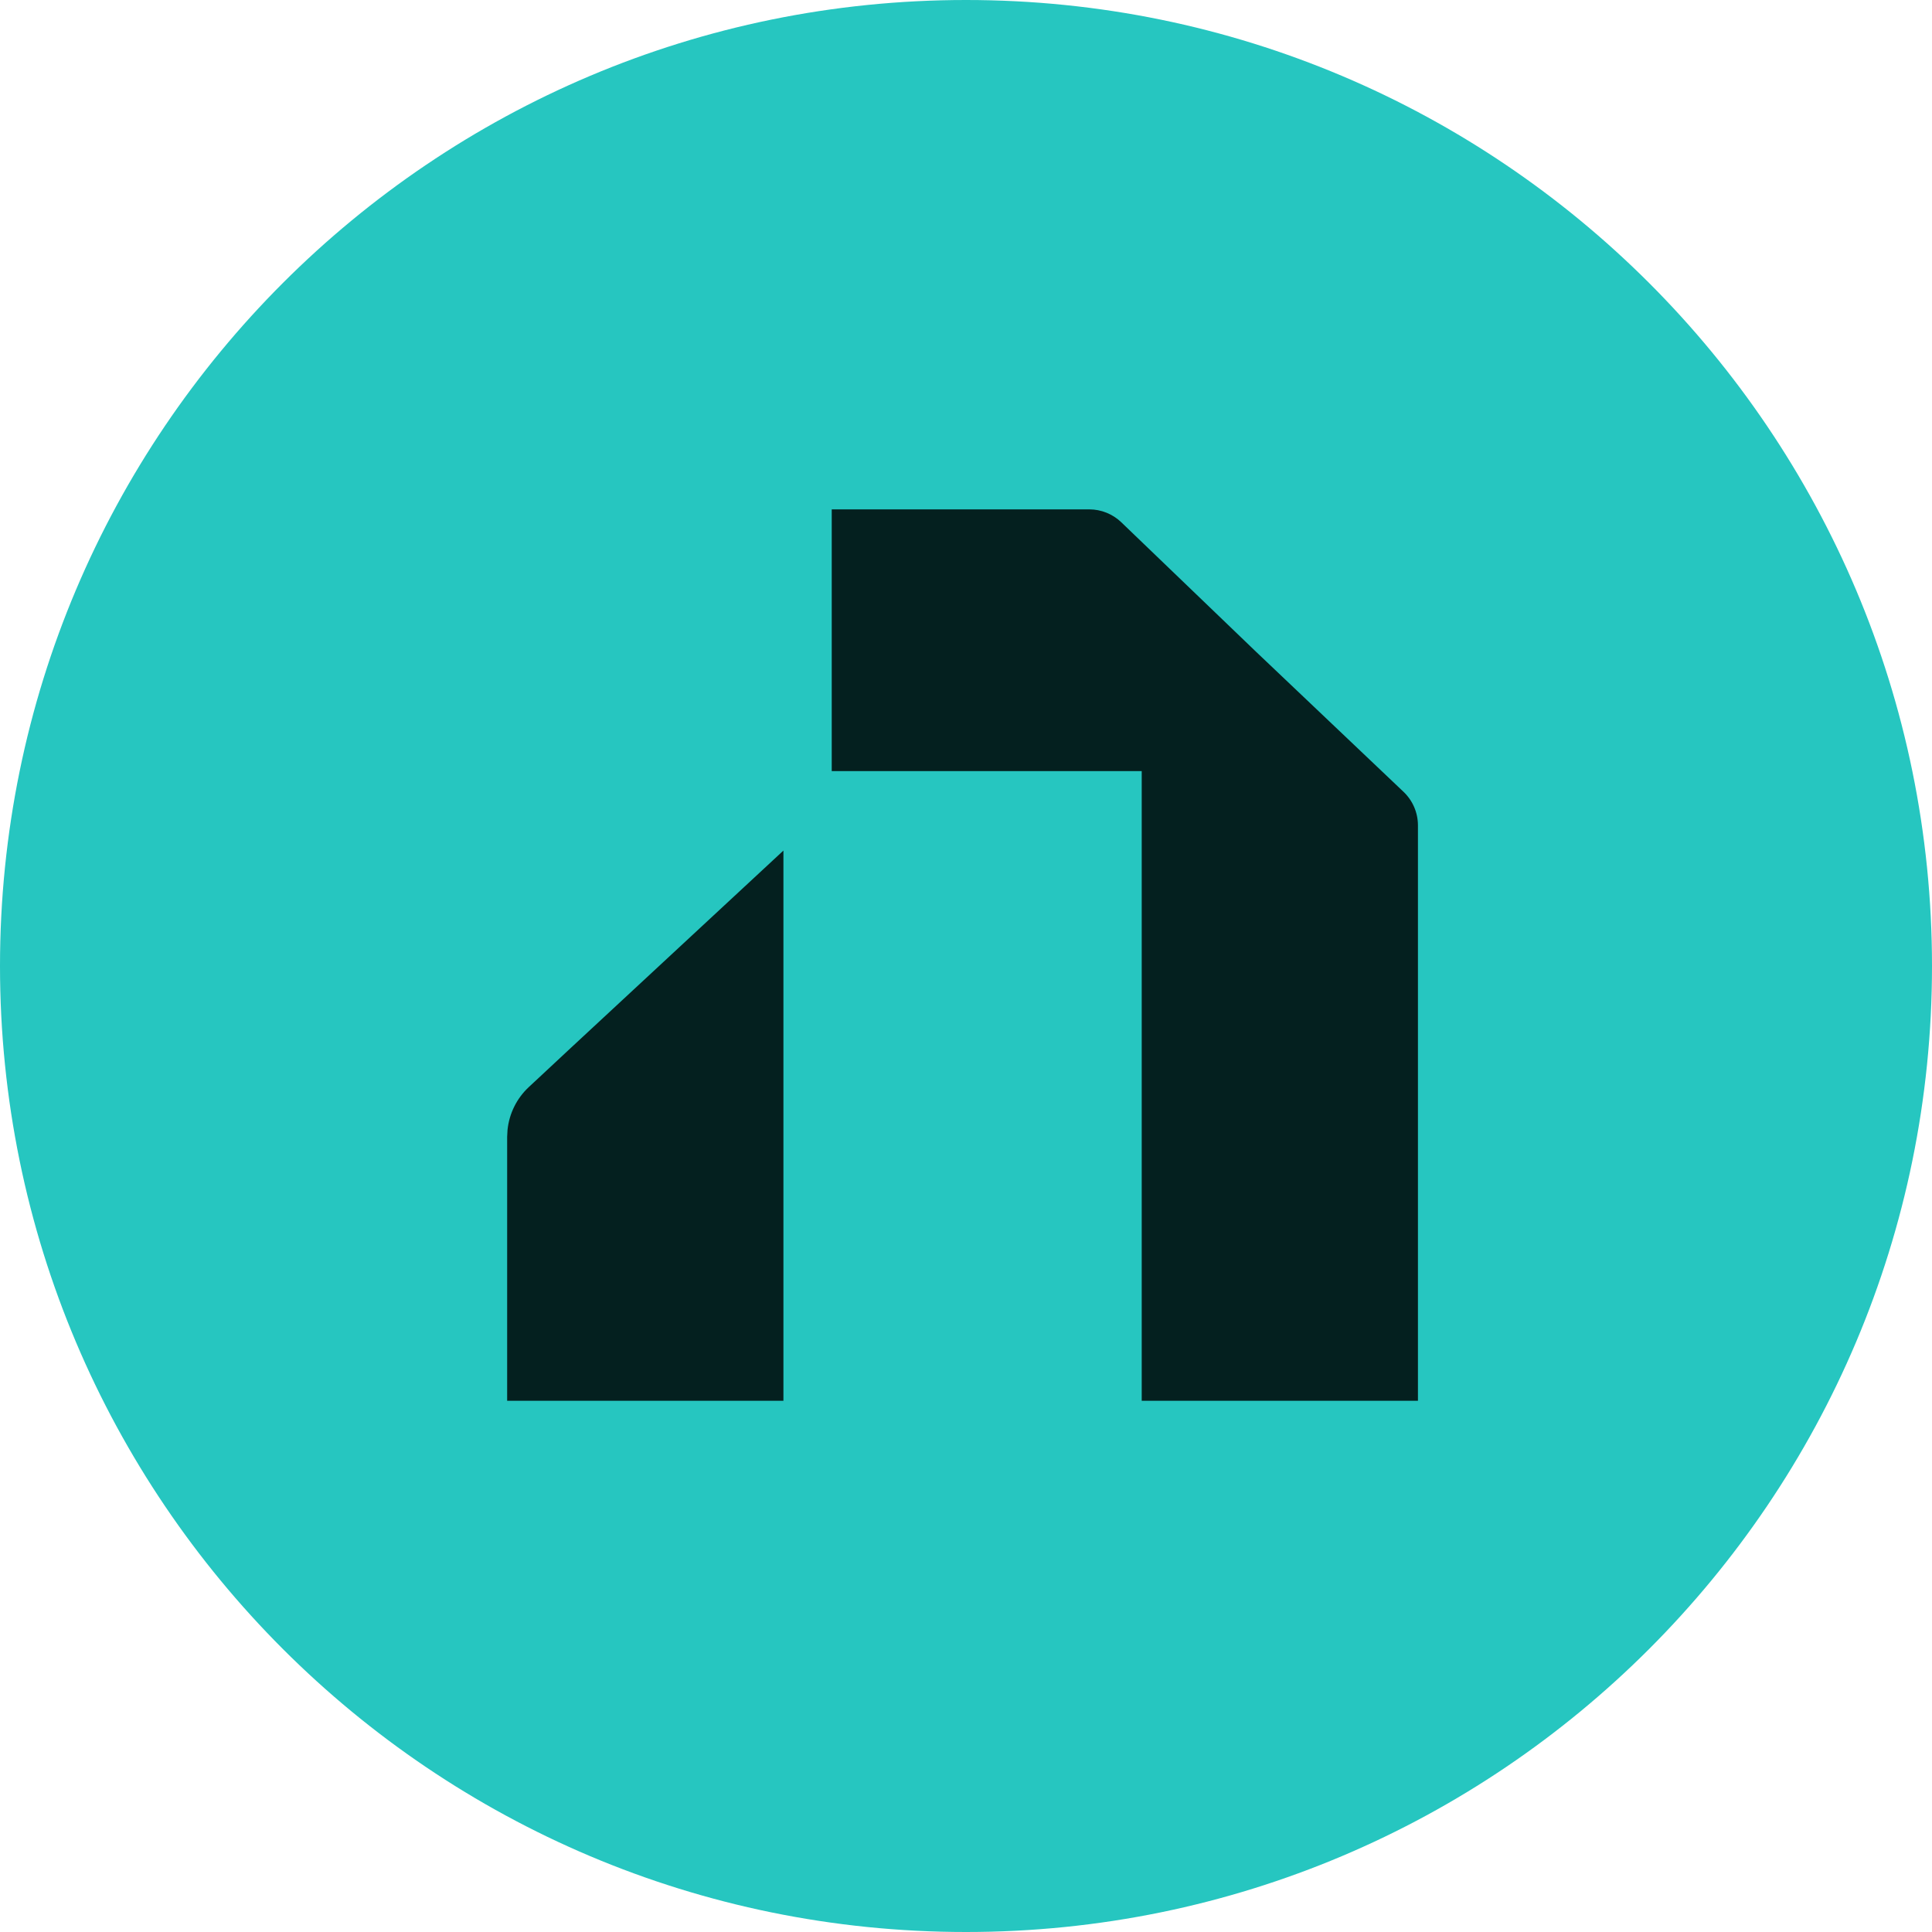
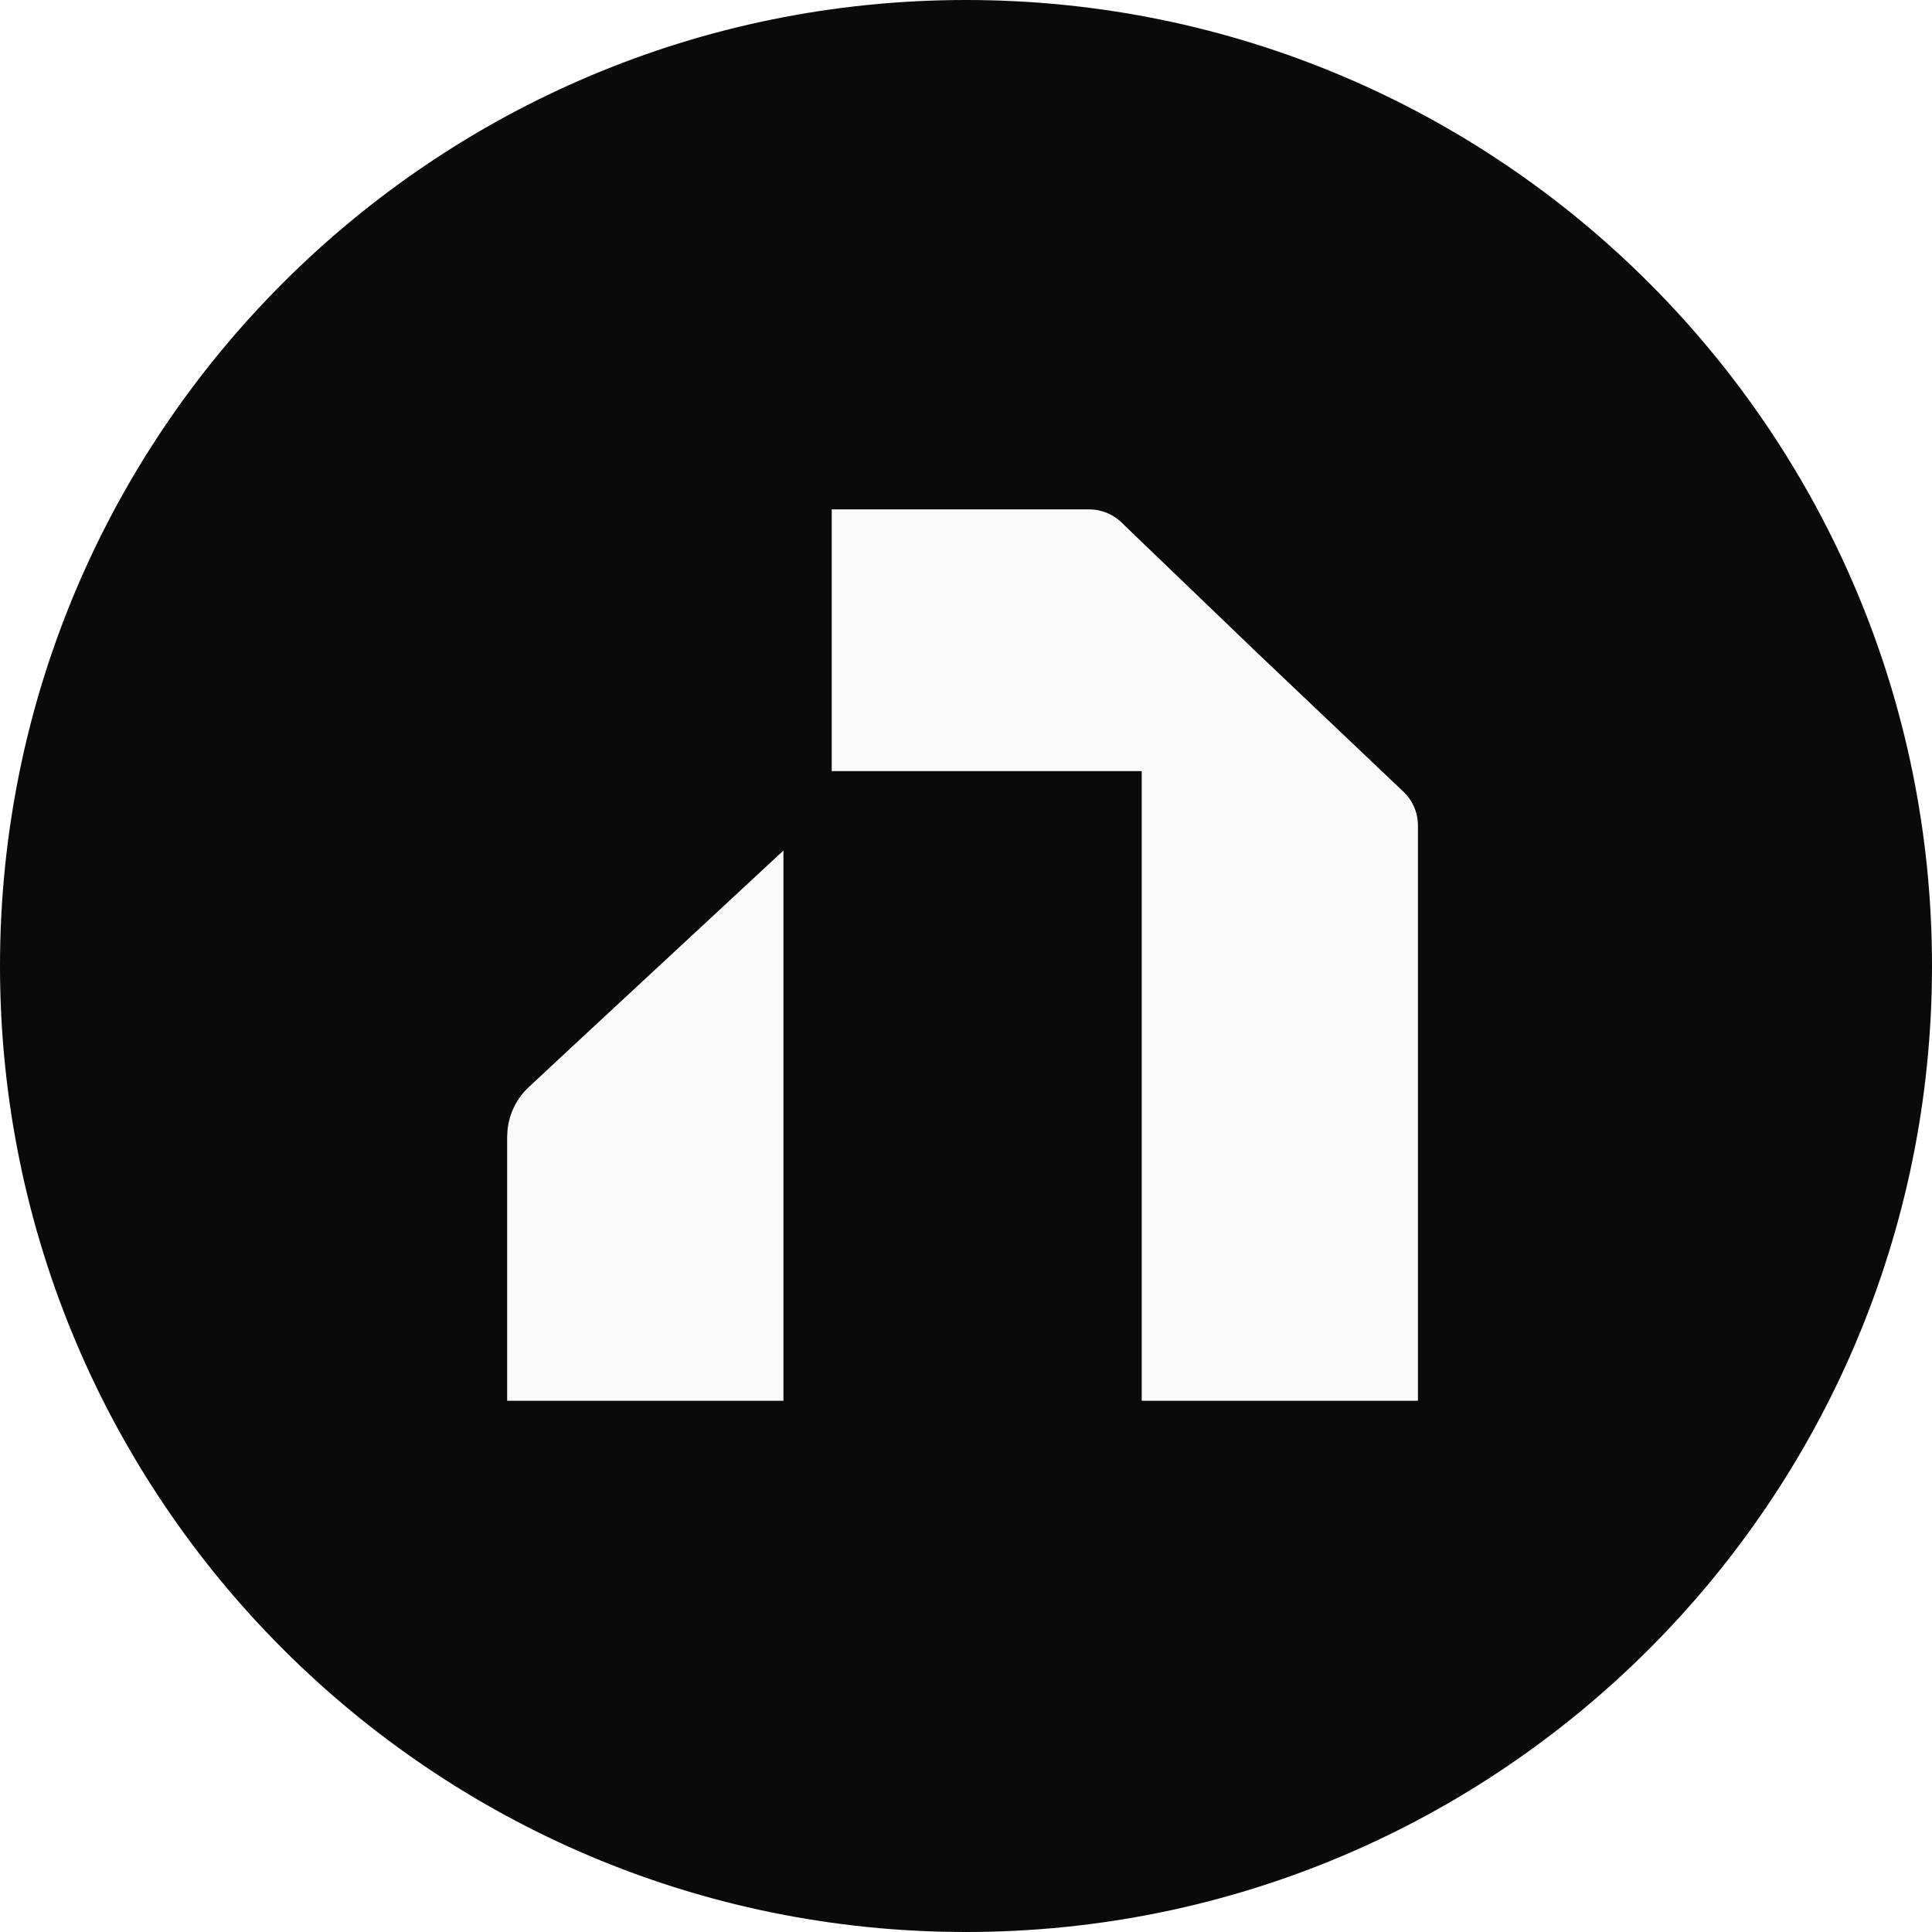
<svg xmlns="http://www.w3.org/2000/svg" viewBox="0 0 32 32">
-   <circle cx="16" cy="16" r="16" fill="#26c6c0" />
+   <circle cx="16" cy="16" r="16" fill="#0a0a0a" />
  <g transform="translate(8 8) scale(0.8)">
-     <path d="M12.553 0.546C12.799 0.546 13.036 0.642 13.214 0.812L16.001 3.49L16.003 3.492L19.061 6.396C19.25 6.577 19.357 6.827 19.357 7.089V19.002H13.638V5.965H7.22V0.546H12.553ZM6.22 19.002H0.5V13.536L0.508 13.391C0.543 13.055 0.698 12.74 0.947 12.508L1.819 11.695L6.22 7.61V19.002Z" fill="#04201f" />
+     <path d="M12.553 0.546C12.799 0.546 13.036 0.642 13.214 0.812L16.001 3.49L16.003 3.492L19.061 6.396C19.25 6.577 19.357 6.827 19.357 7.089V19.002H13.638V5.965H7.22V0.546H12.553ZM6.22 19.002H0.5V13.536L0.508 13.391C0.543 13.055 0.698 12.74 0.947 12.508L1.819 11.695L6.22 7.61V19.002Z" fill="#fafafa" />
  </g>
</svg>
